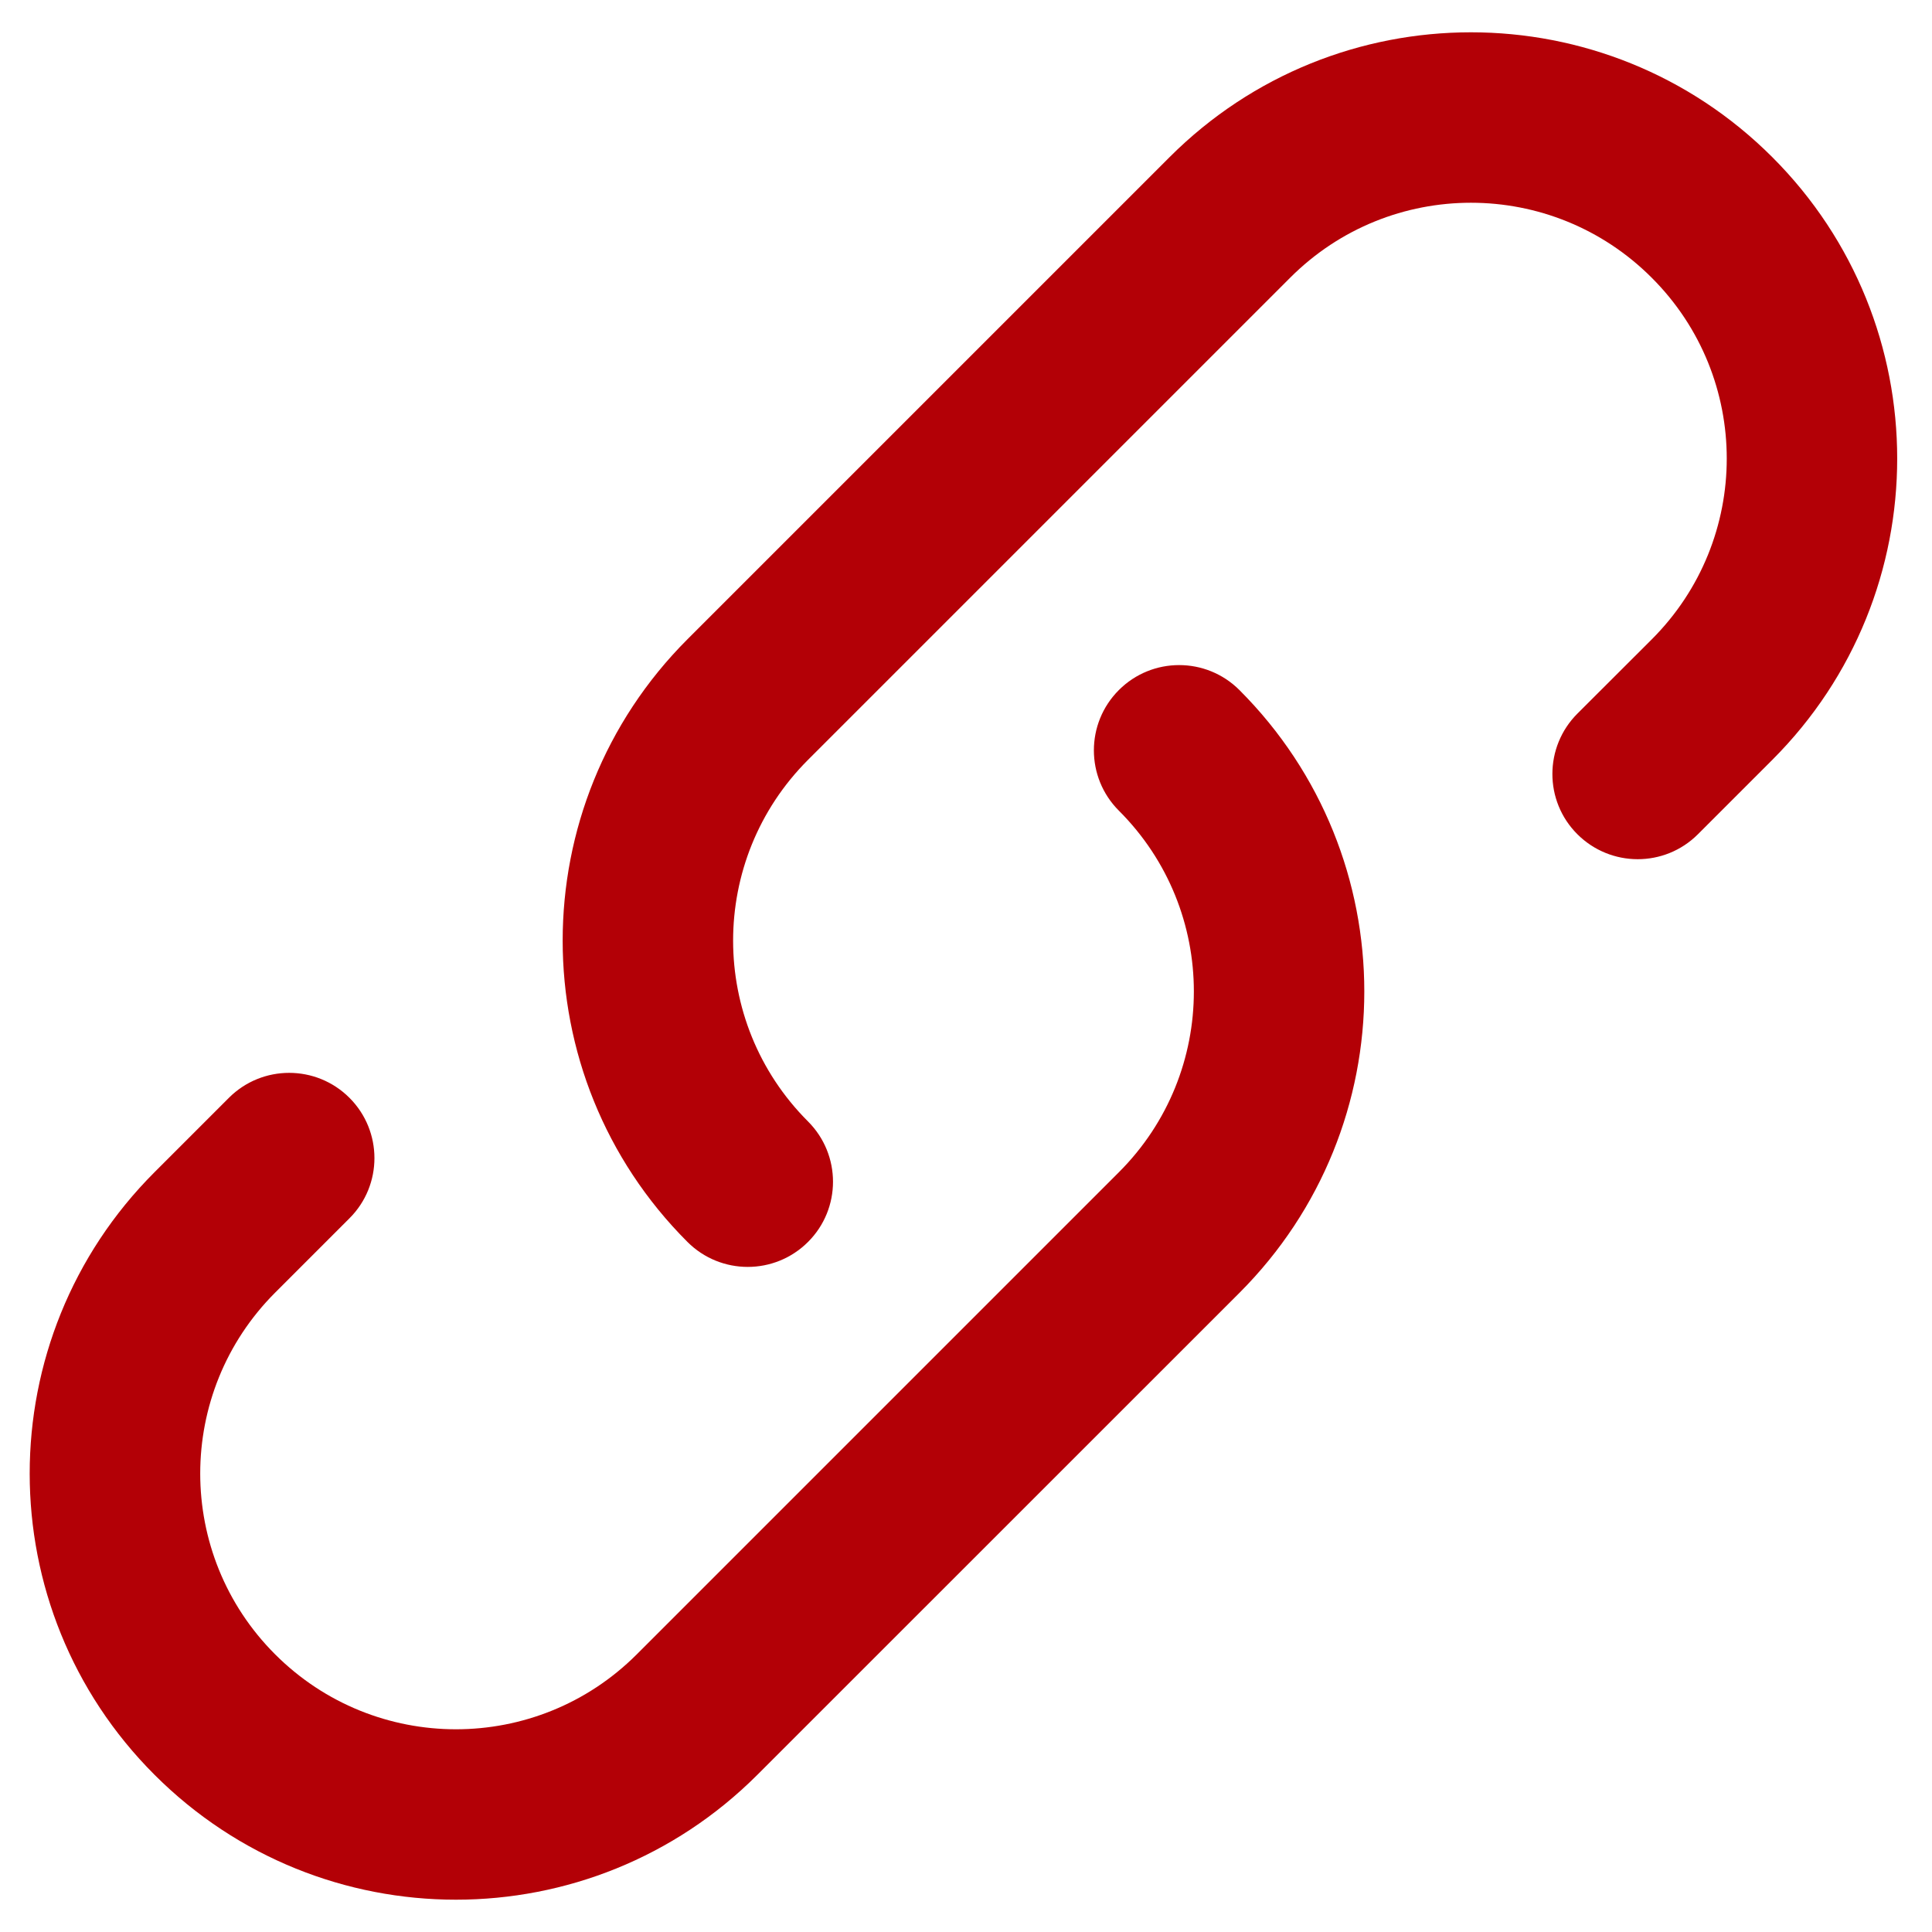
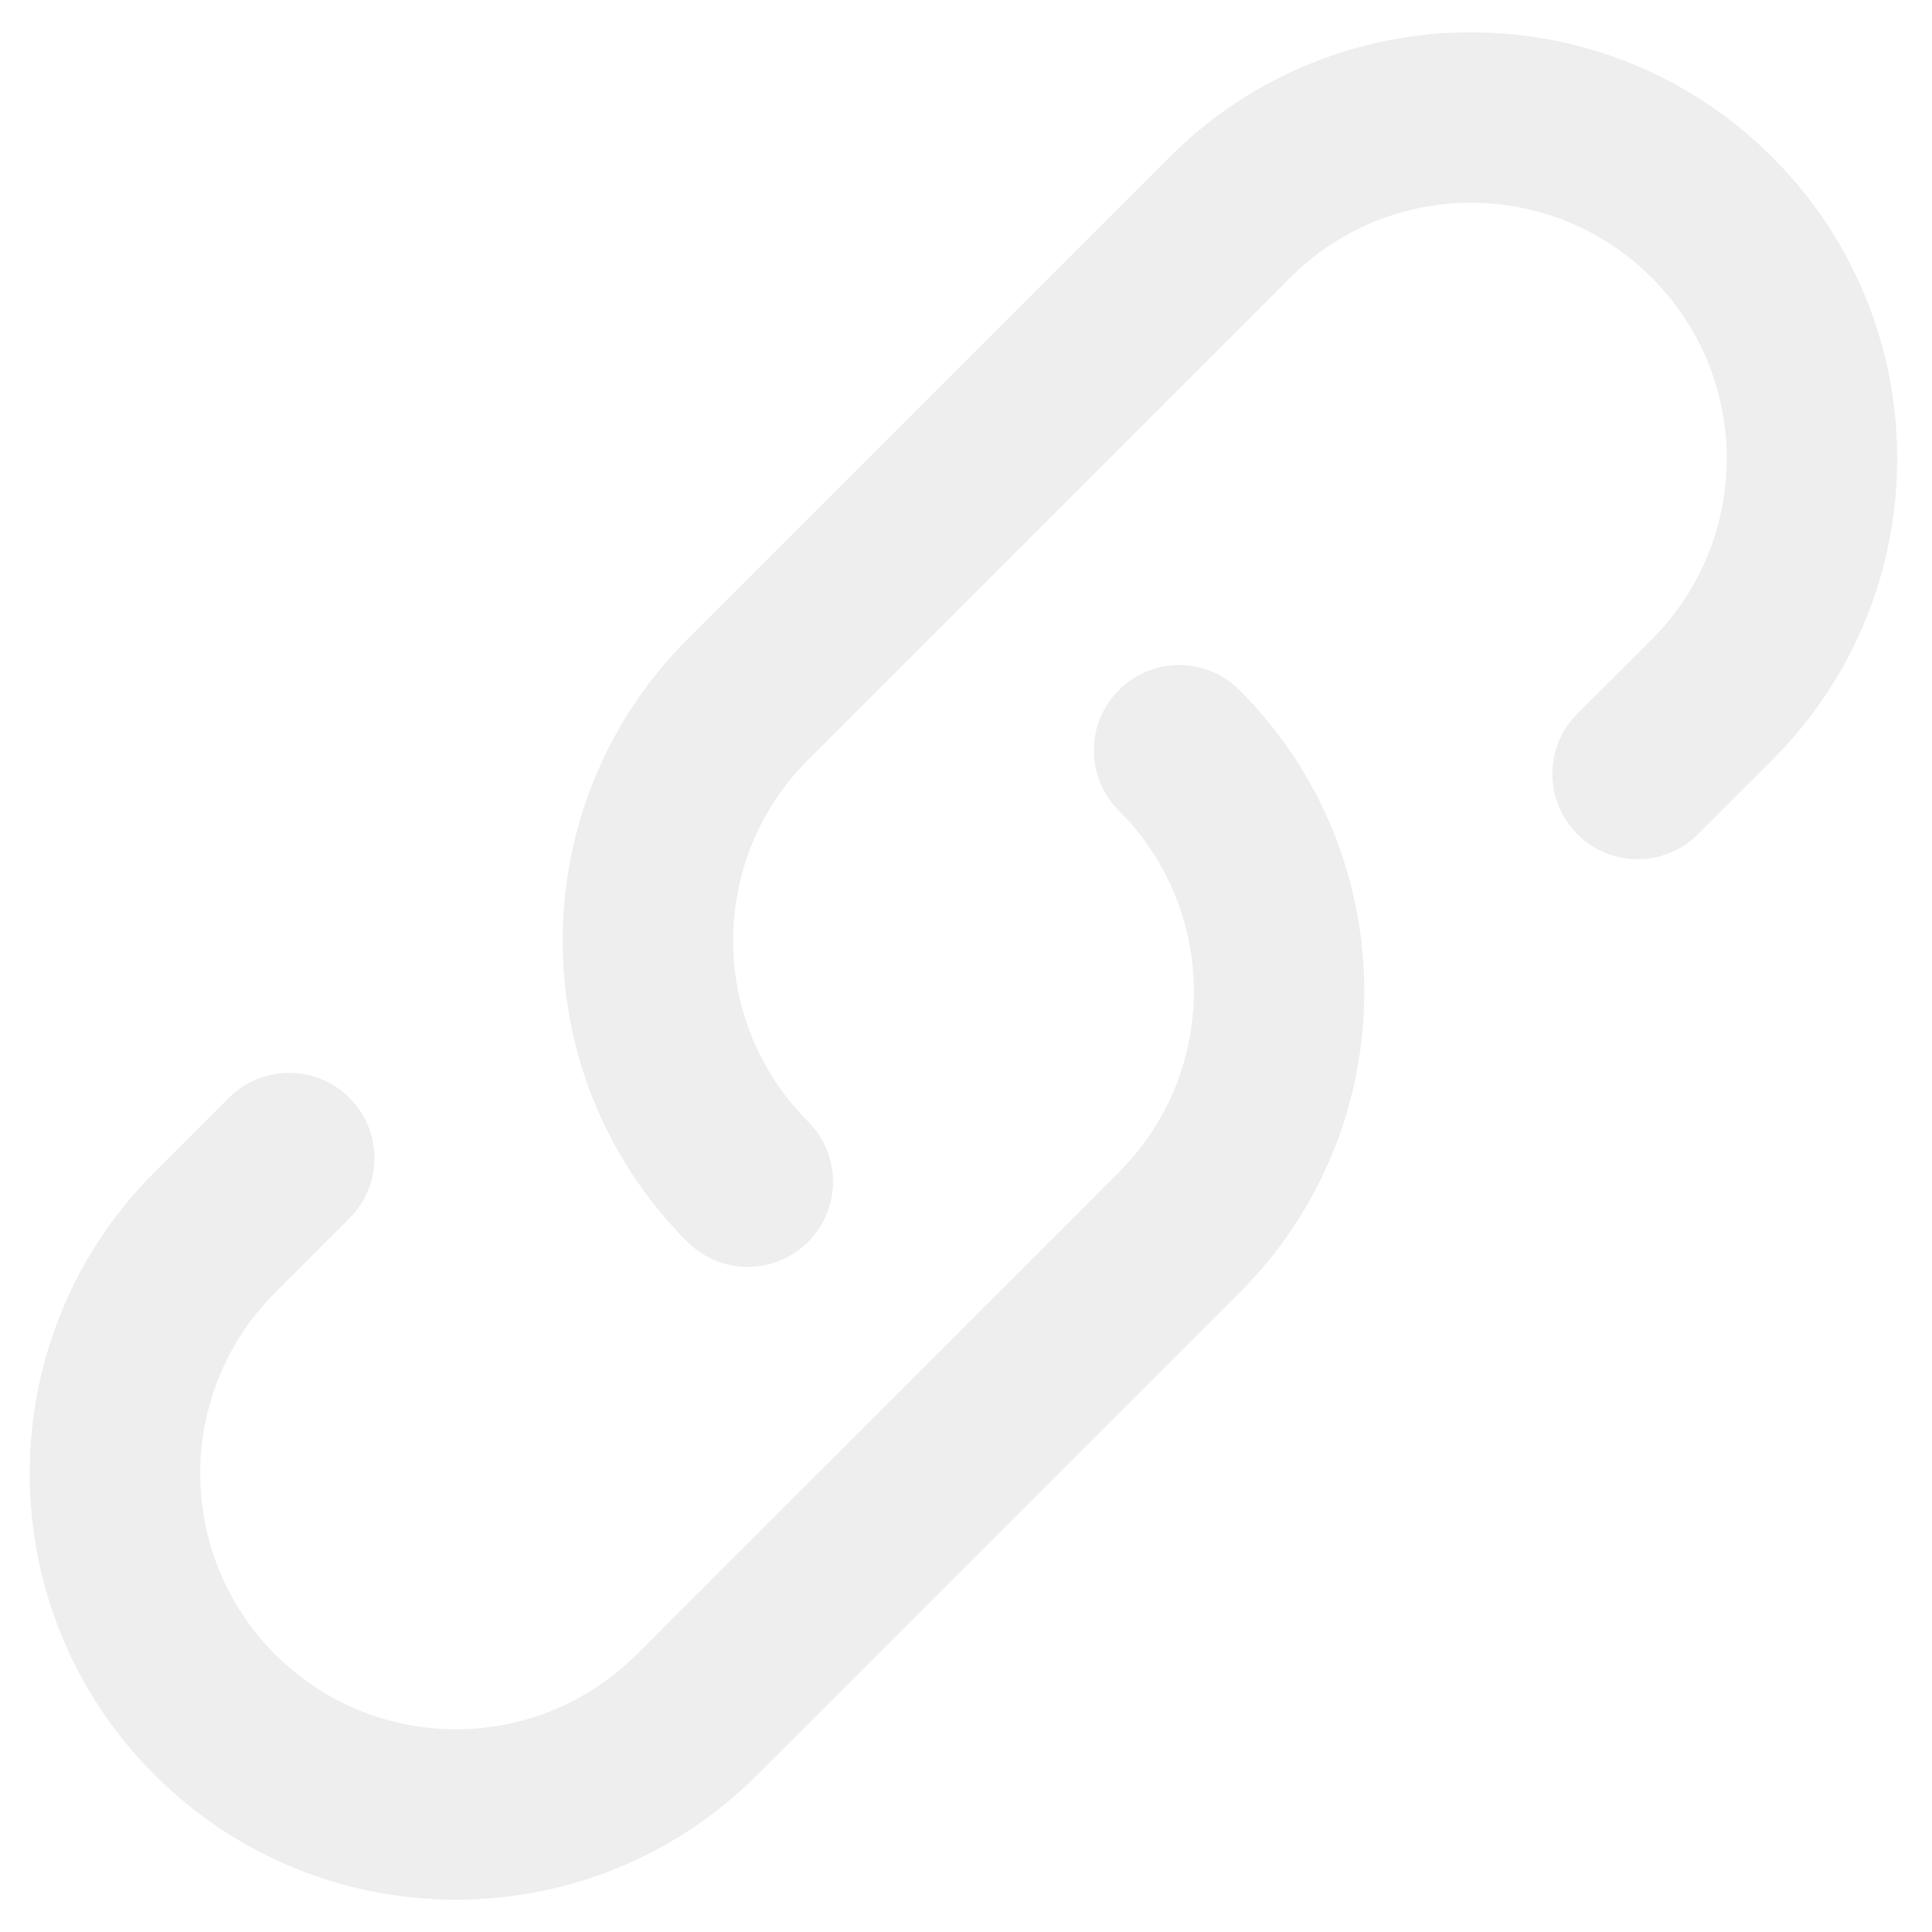
<svg xmlns="http://www.w3.org/2000/svg" width="17" height="17" viewBox="0 0 17 17" fill="none">
-   <path fill-rule="evenodd" clip-rule="evenodd" d="M14.534 2.444C13.655 1.564 12.231 1.564 11.352 2.444L7.11 6.686C6.231 7.565 6.231 8.989 7.11 9.868C7.403 10.161 7.403 10.636 7.11 10.928C6.817 11.221 6.342 11.221 6.049 10.928C4.585 9.464 4.585 7.09 6.049 5.625L10.291 1.383C11.756 -0.082 14.13 -0.082 15.595 1.383C17.06 2.848 17.06 5.222 15.595 6.686L14.94 7.341C14.647 7.634 14.172 7.633 13.879 7.34C13.586 7.047 13.587 6.572 13.88 6.279L14.534 5.626C15.414 4.747 15.414 3.323 14.534 2.444ZM9.845 6.072C10.138 5.779 10.613 5.779 10.906 6.072C12.371 7.537 12.371 9.911 10.906 11.376L6.664 15.617C5.199 17.082 2.825 17.082 1.36 15.617C-0.105 14.153 -0.105 11.779 1.36 10.314L2.014 9.66C2.307 9.367 2.782 9.367 3.075 9.66C3.368 9.953 3.368 10.428 3.075 10.72L2.421 11.374C1.542 12.254 1.542 13.678 2.421 14.557C3.3 15.436 4.724 15.436 5.603 14.557L9.845 10.315C10.725 9.436 10.725 8.012 9.845 7.133C9.552 6.84 9.552 6.365 9.845 6.072Z" fill="#B30006" />
+   <path fill-rule="evenodd" clip-rule="evenodd" d="M14.534 2.444C13.655 1.564 12.231 1.564 11.352 2.444L7.11 6.686C6.231 7.565 6.231 8.989 7.11 9.868C7.403 10.161 7.403 10.636 7.11 10.928C6.817 11.221 6.342 11.221 6.049 10.928C4.585 9.464 4.585 7.09 6.049 5.625L10.291 1.383C11.756 -0.082 14.13 -0.082 15.595 1.383C17.06 2.848 17.06 5.222 15.595 6.686L14.94 7.341C14.647 7.634 14.172 7.633 13.879 7.34C13.586 7.047 13.587 6.572 13.88 6.279L14.534 5.626C15.414 4.747 15.414 3.323 14.534 2.444ZM9.845 6.072C10.138 5.779 10.613 5.779 10.906 6.072C12.371 7.537 12.371 9.911 10.906 11.376L6.664 15.617C5.199 17.082 2.825 17.082 1.36 15.617C-0.105 14.153 -0.105 11.779 1.36 10.314L2.014 9.66C2.307 9.367 2.782 9.367 3.075 9.66C3.368 9.953 3.368 10.428 3.075 10.72L2.421 11.374C1.542 12.254 1.542 13.678 2.421 14.557C3.3 15.436 4.724 15.436 5.603 14.557L9.845 10.315C10.725 9.436 10.725 8.012 9.845 7.133C9.552 6.84 9.552 6.365 9.845 6.072Z" fill="#EEEEEE" />
</svg>
